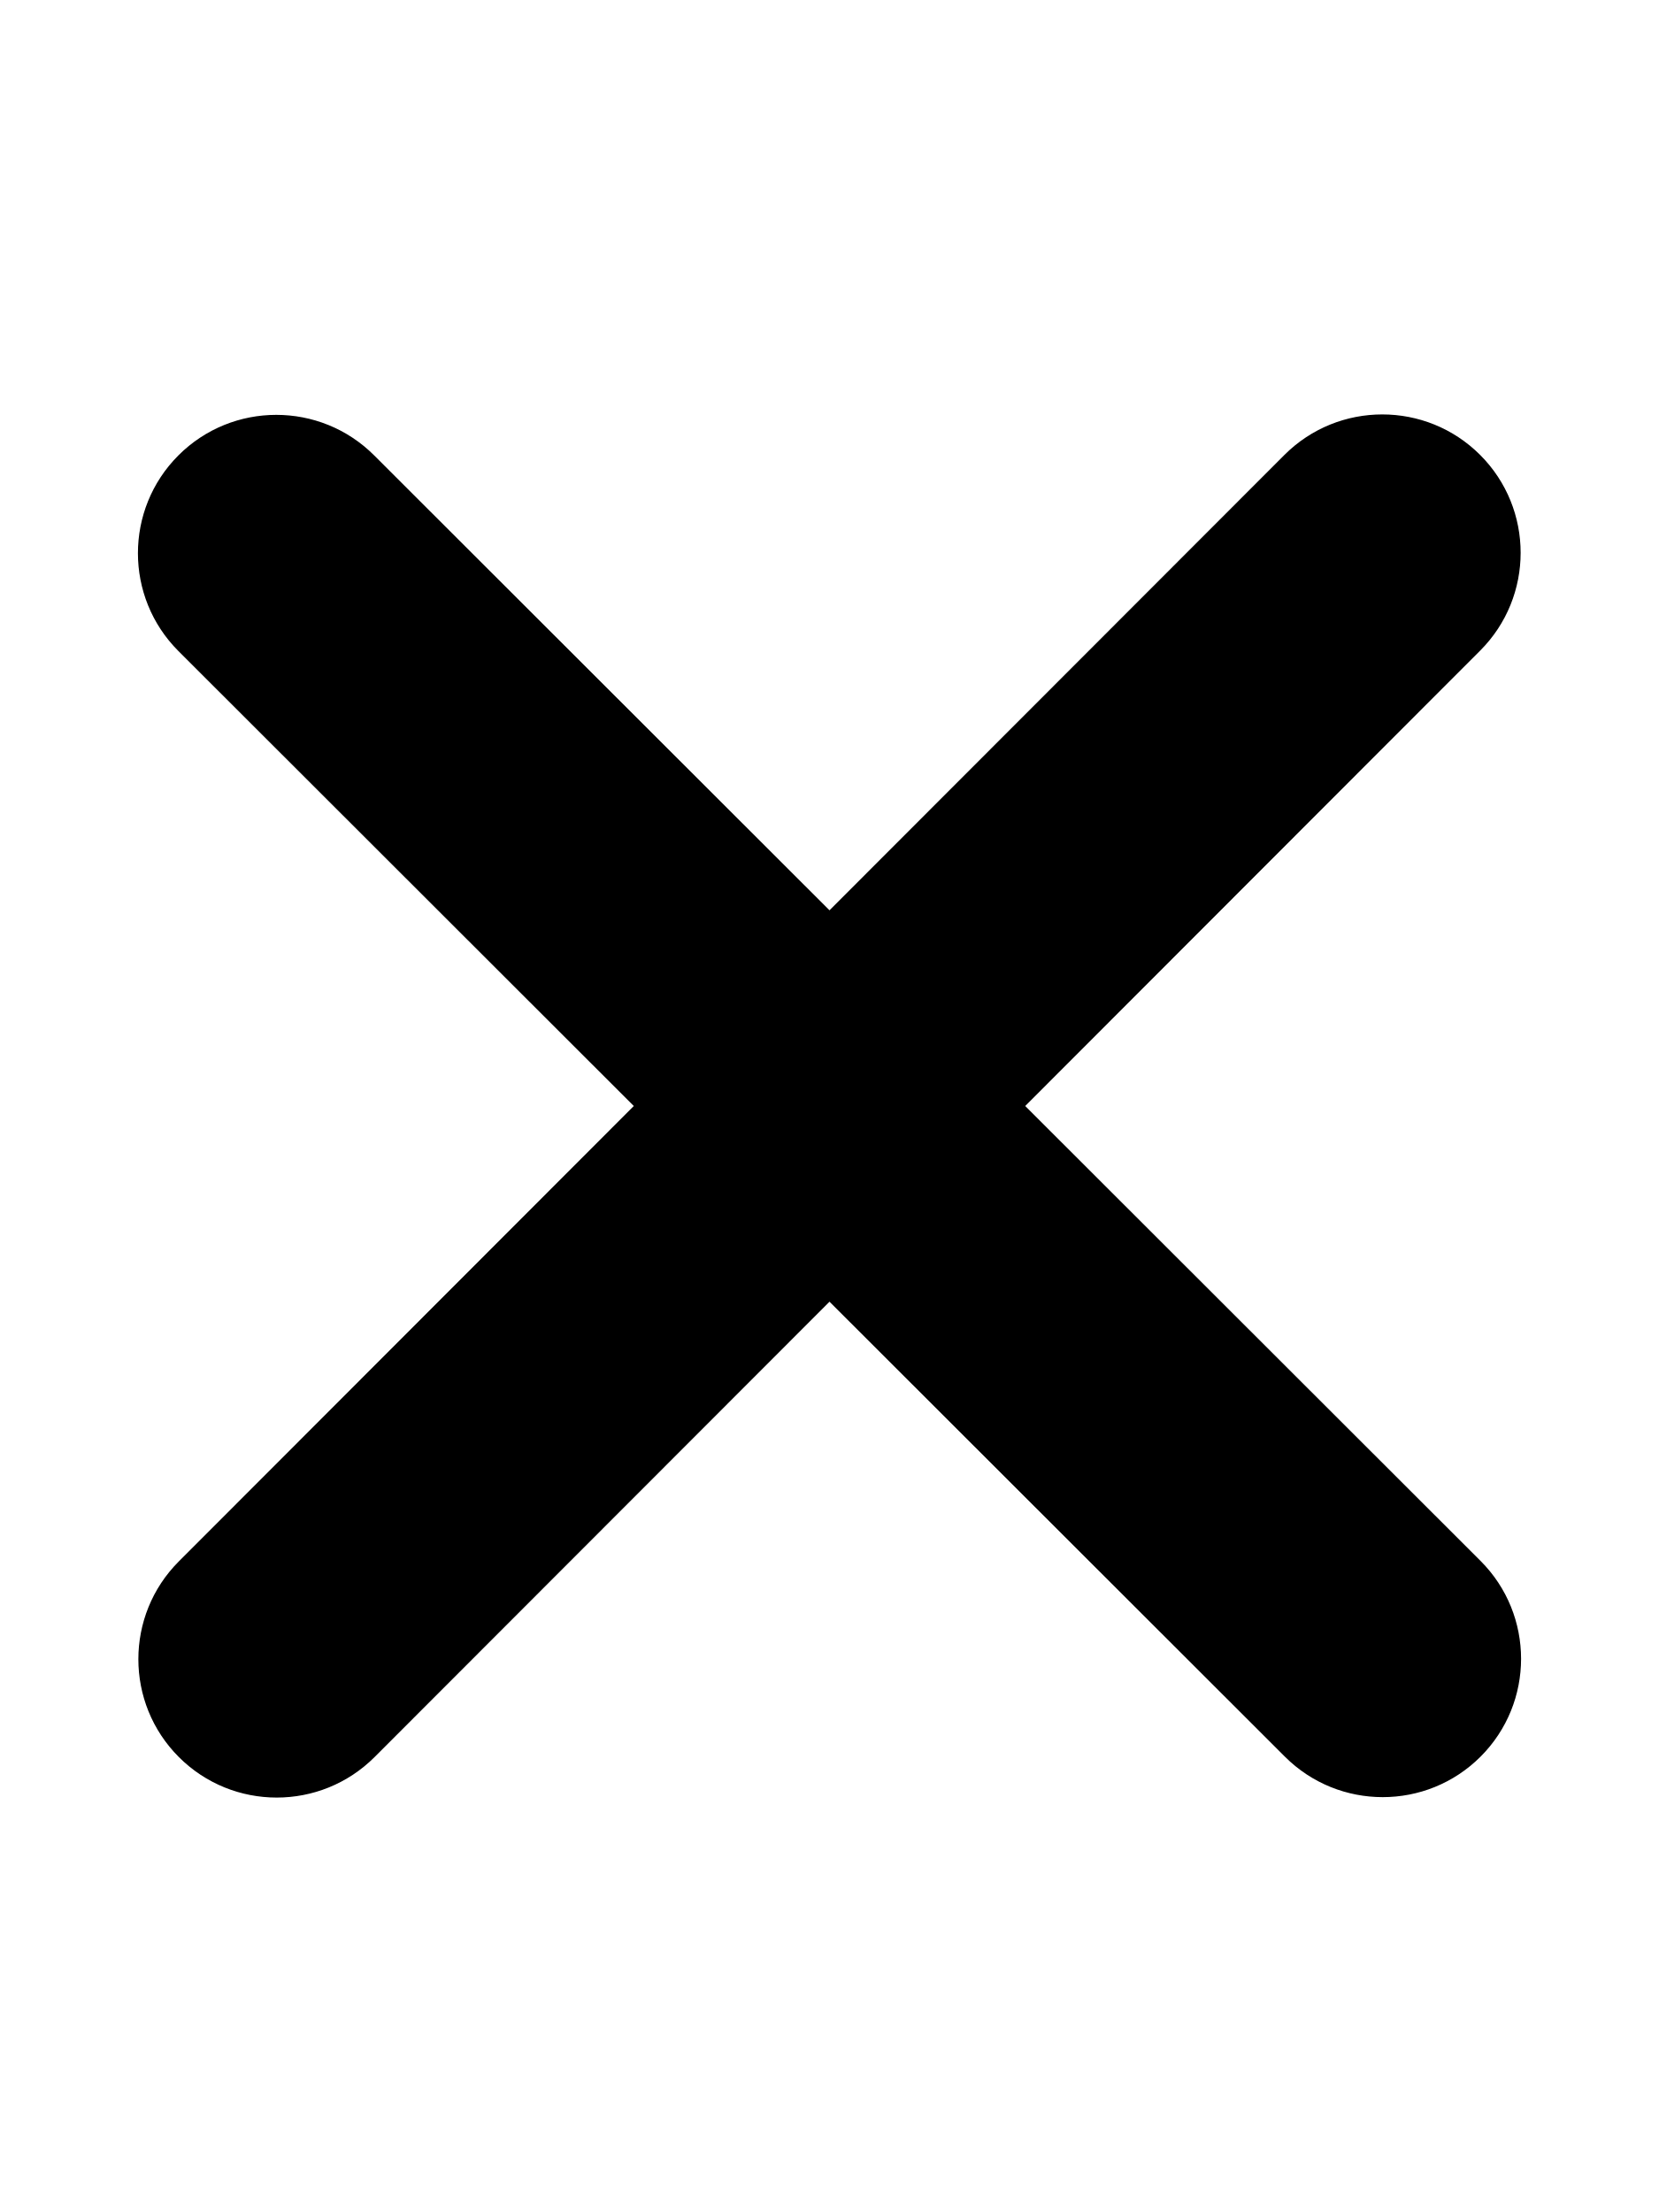
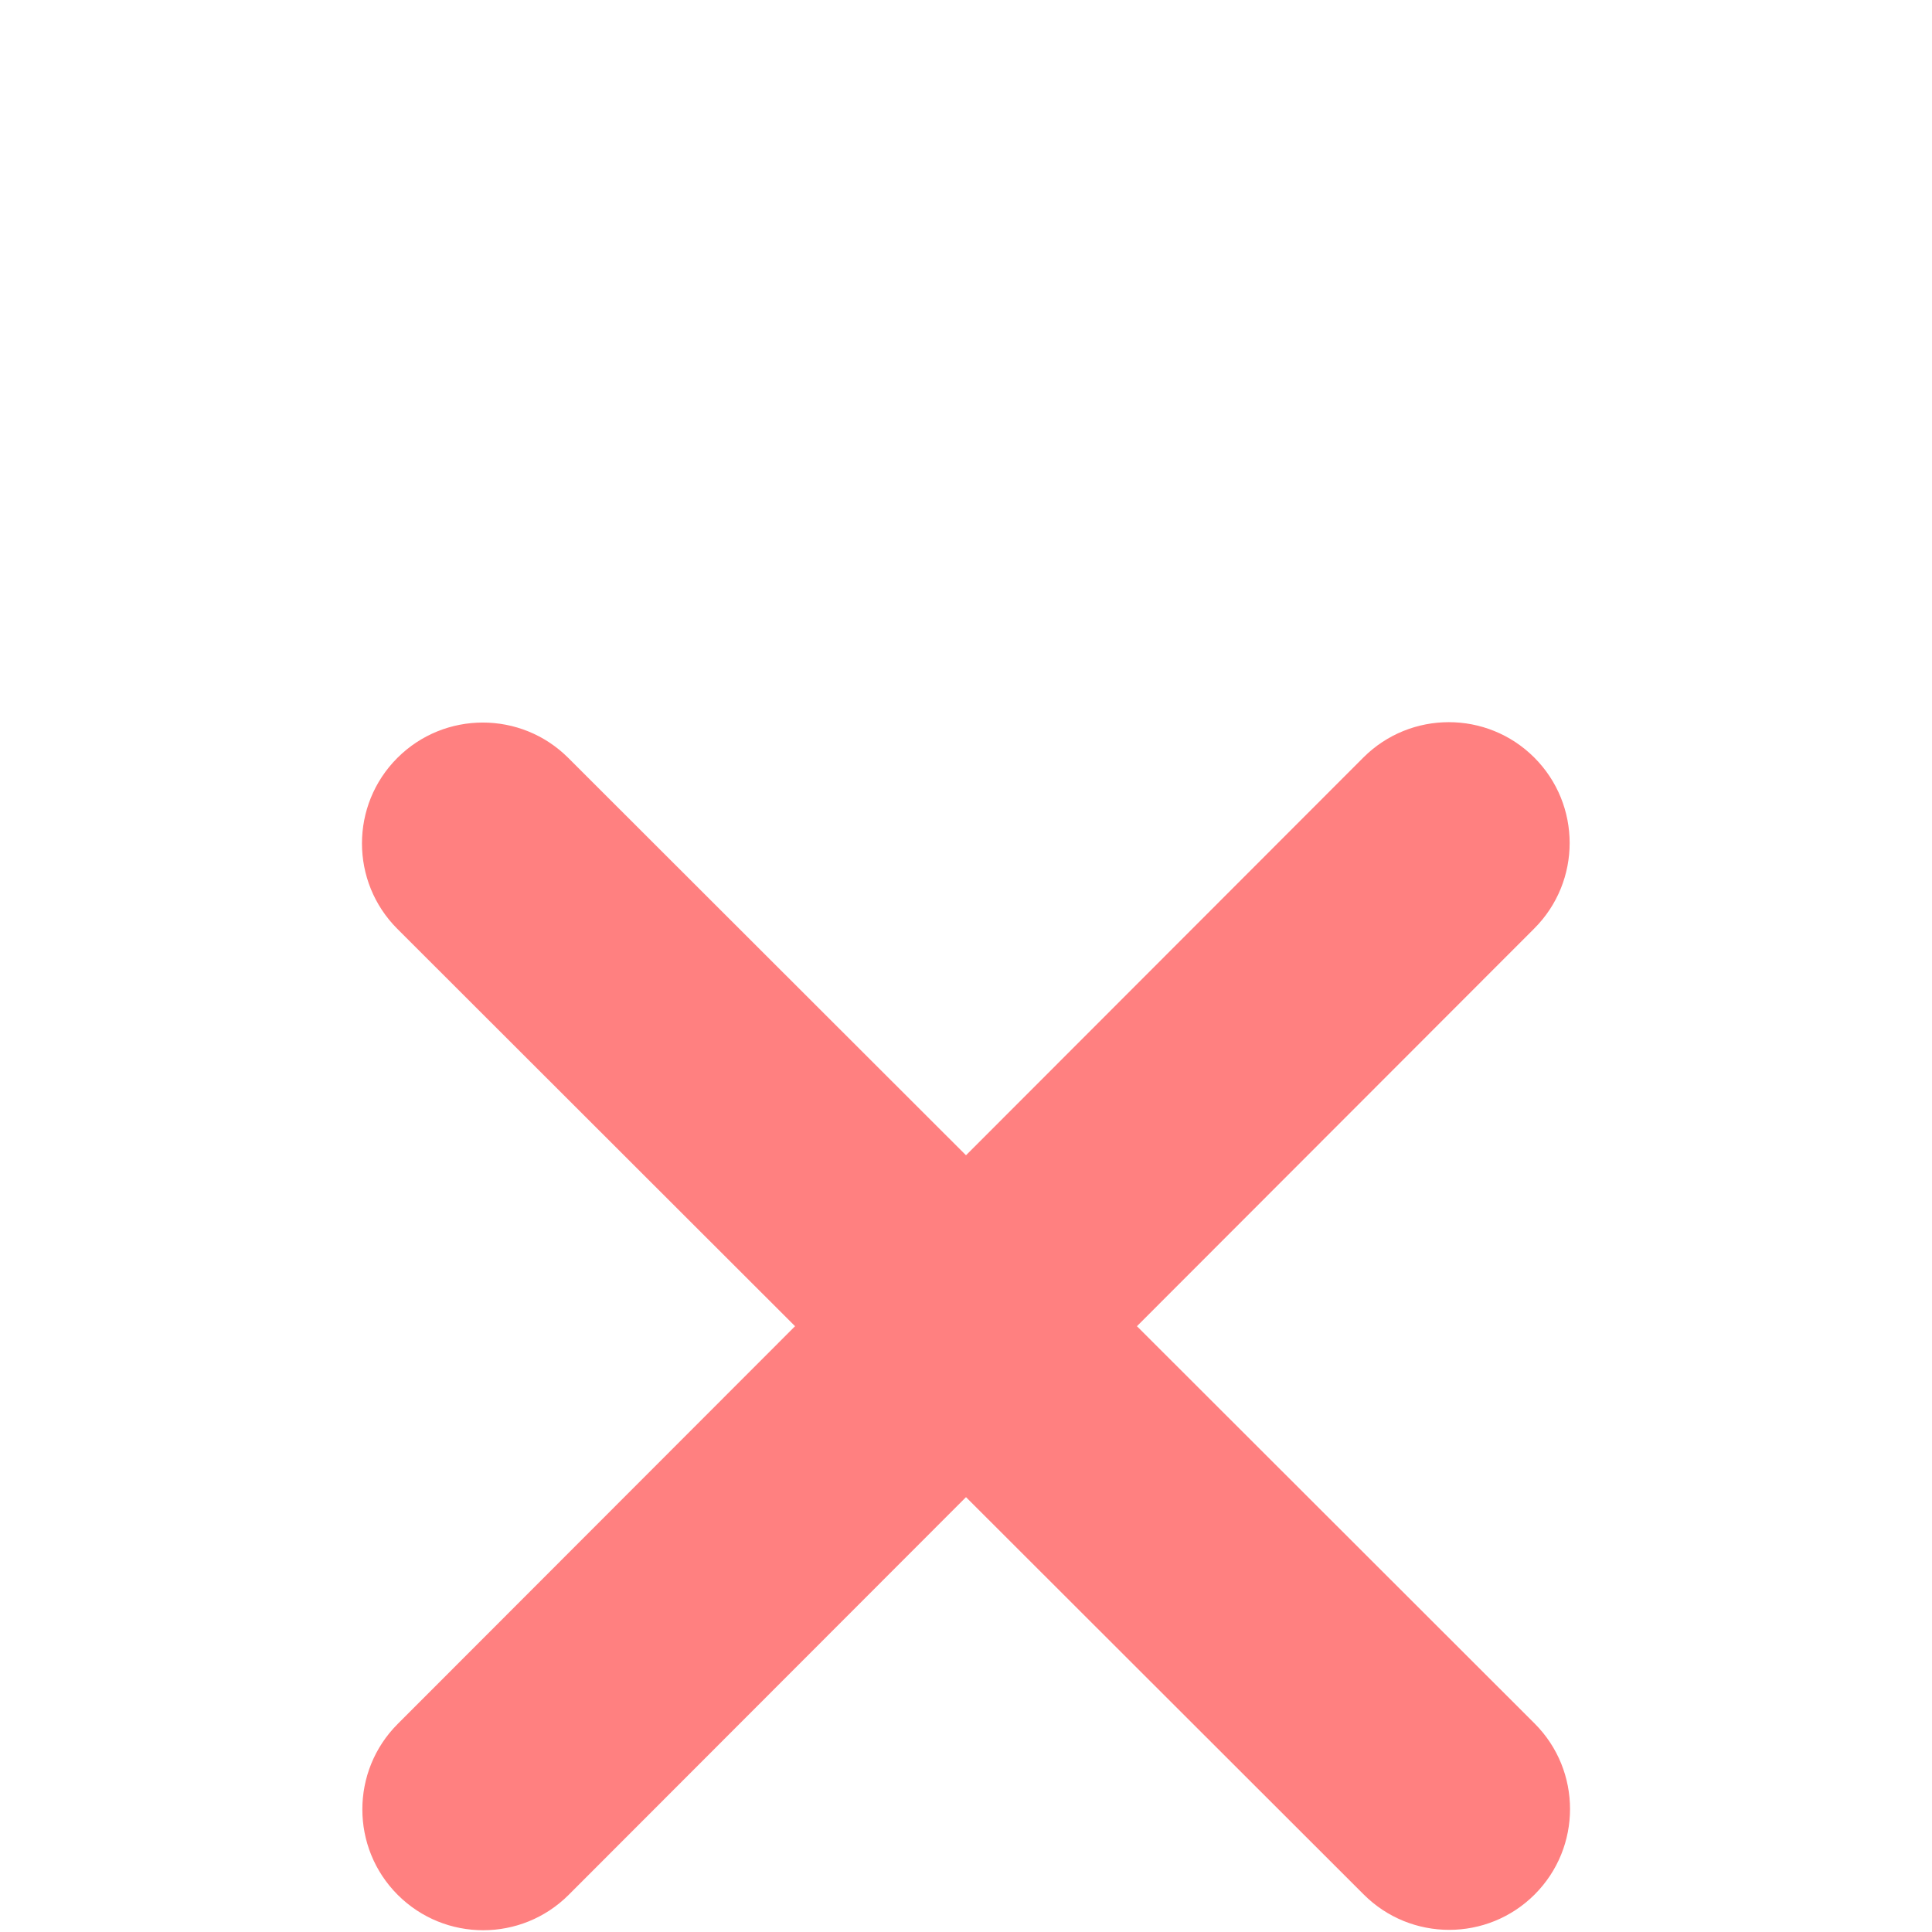
- <svg xmlns="http://www.w3.org/2000/svg" viewBox="0 0 384 512">
-   <path d="M342.6 150.6c12.5-12.5 12.5-32.8 0-45.3s-32.8-12.5-45.3 0L192 210.7 86.6 105.4c-12.5-12.5-32.8-12.5-45.3 0s-12.5 32.8 0 45.3L146.7 256 41.4 361.4c-12.5 12.5-12.5 32.8 0 45.3s32.8 12.5 45.3 0L192 301.3 297.4 406.6c12.5 12.5 32.8 12.5 45.3 0s12.5-32.8 0-45.3L237.3 256 342.6 150.6z" />
+ <svg xmlns="http://www.w3.org/2000/svg" viewBox="0 0 512 512" version="1.1" id="svg570" width="512" height="512">
+   <defs id="defs574" />
+   <path d="m 406.6,246.058 c 12.5,-12.5 12.5,-32.8 0,-45.3 -12.5,-12.5 -32.8,-12.5 -45.3,0 l -105.3,105.4 -105.4,-105.3 c -12.5,-12.5 -32.8,-12.5 -45.3,0 -12.5,12.5 -12.5,32.8 0,45.3 l 105.4,105.3 -105.3,105.4 c -12.5,12.5 -12.5,32.8 0,45.3 12.5,12.5 32.8,12.5 45.3,0 l 105.3,-105.4 105.4,105.3 c 12.5,12.5 32.8,12.5 45.3,0 12.5,-12.5 12.5,-32.8 0,-45.3 l -105.4,-105.3 z" id="path568" style="fill:#ff8080" />
</svg>
